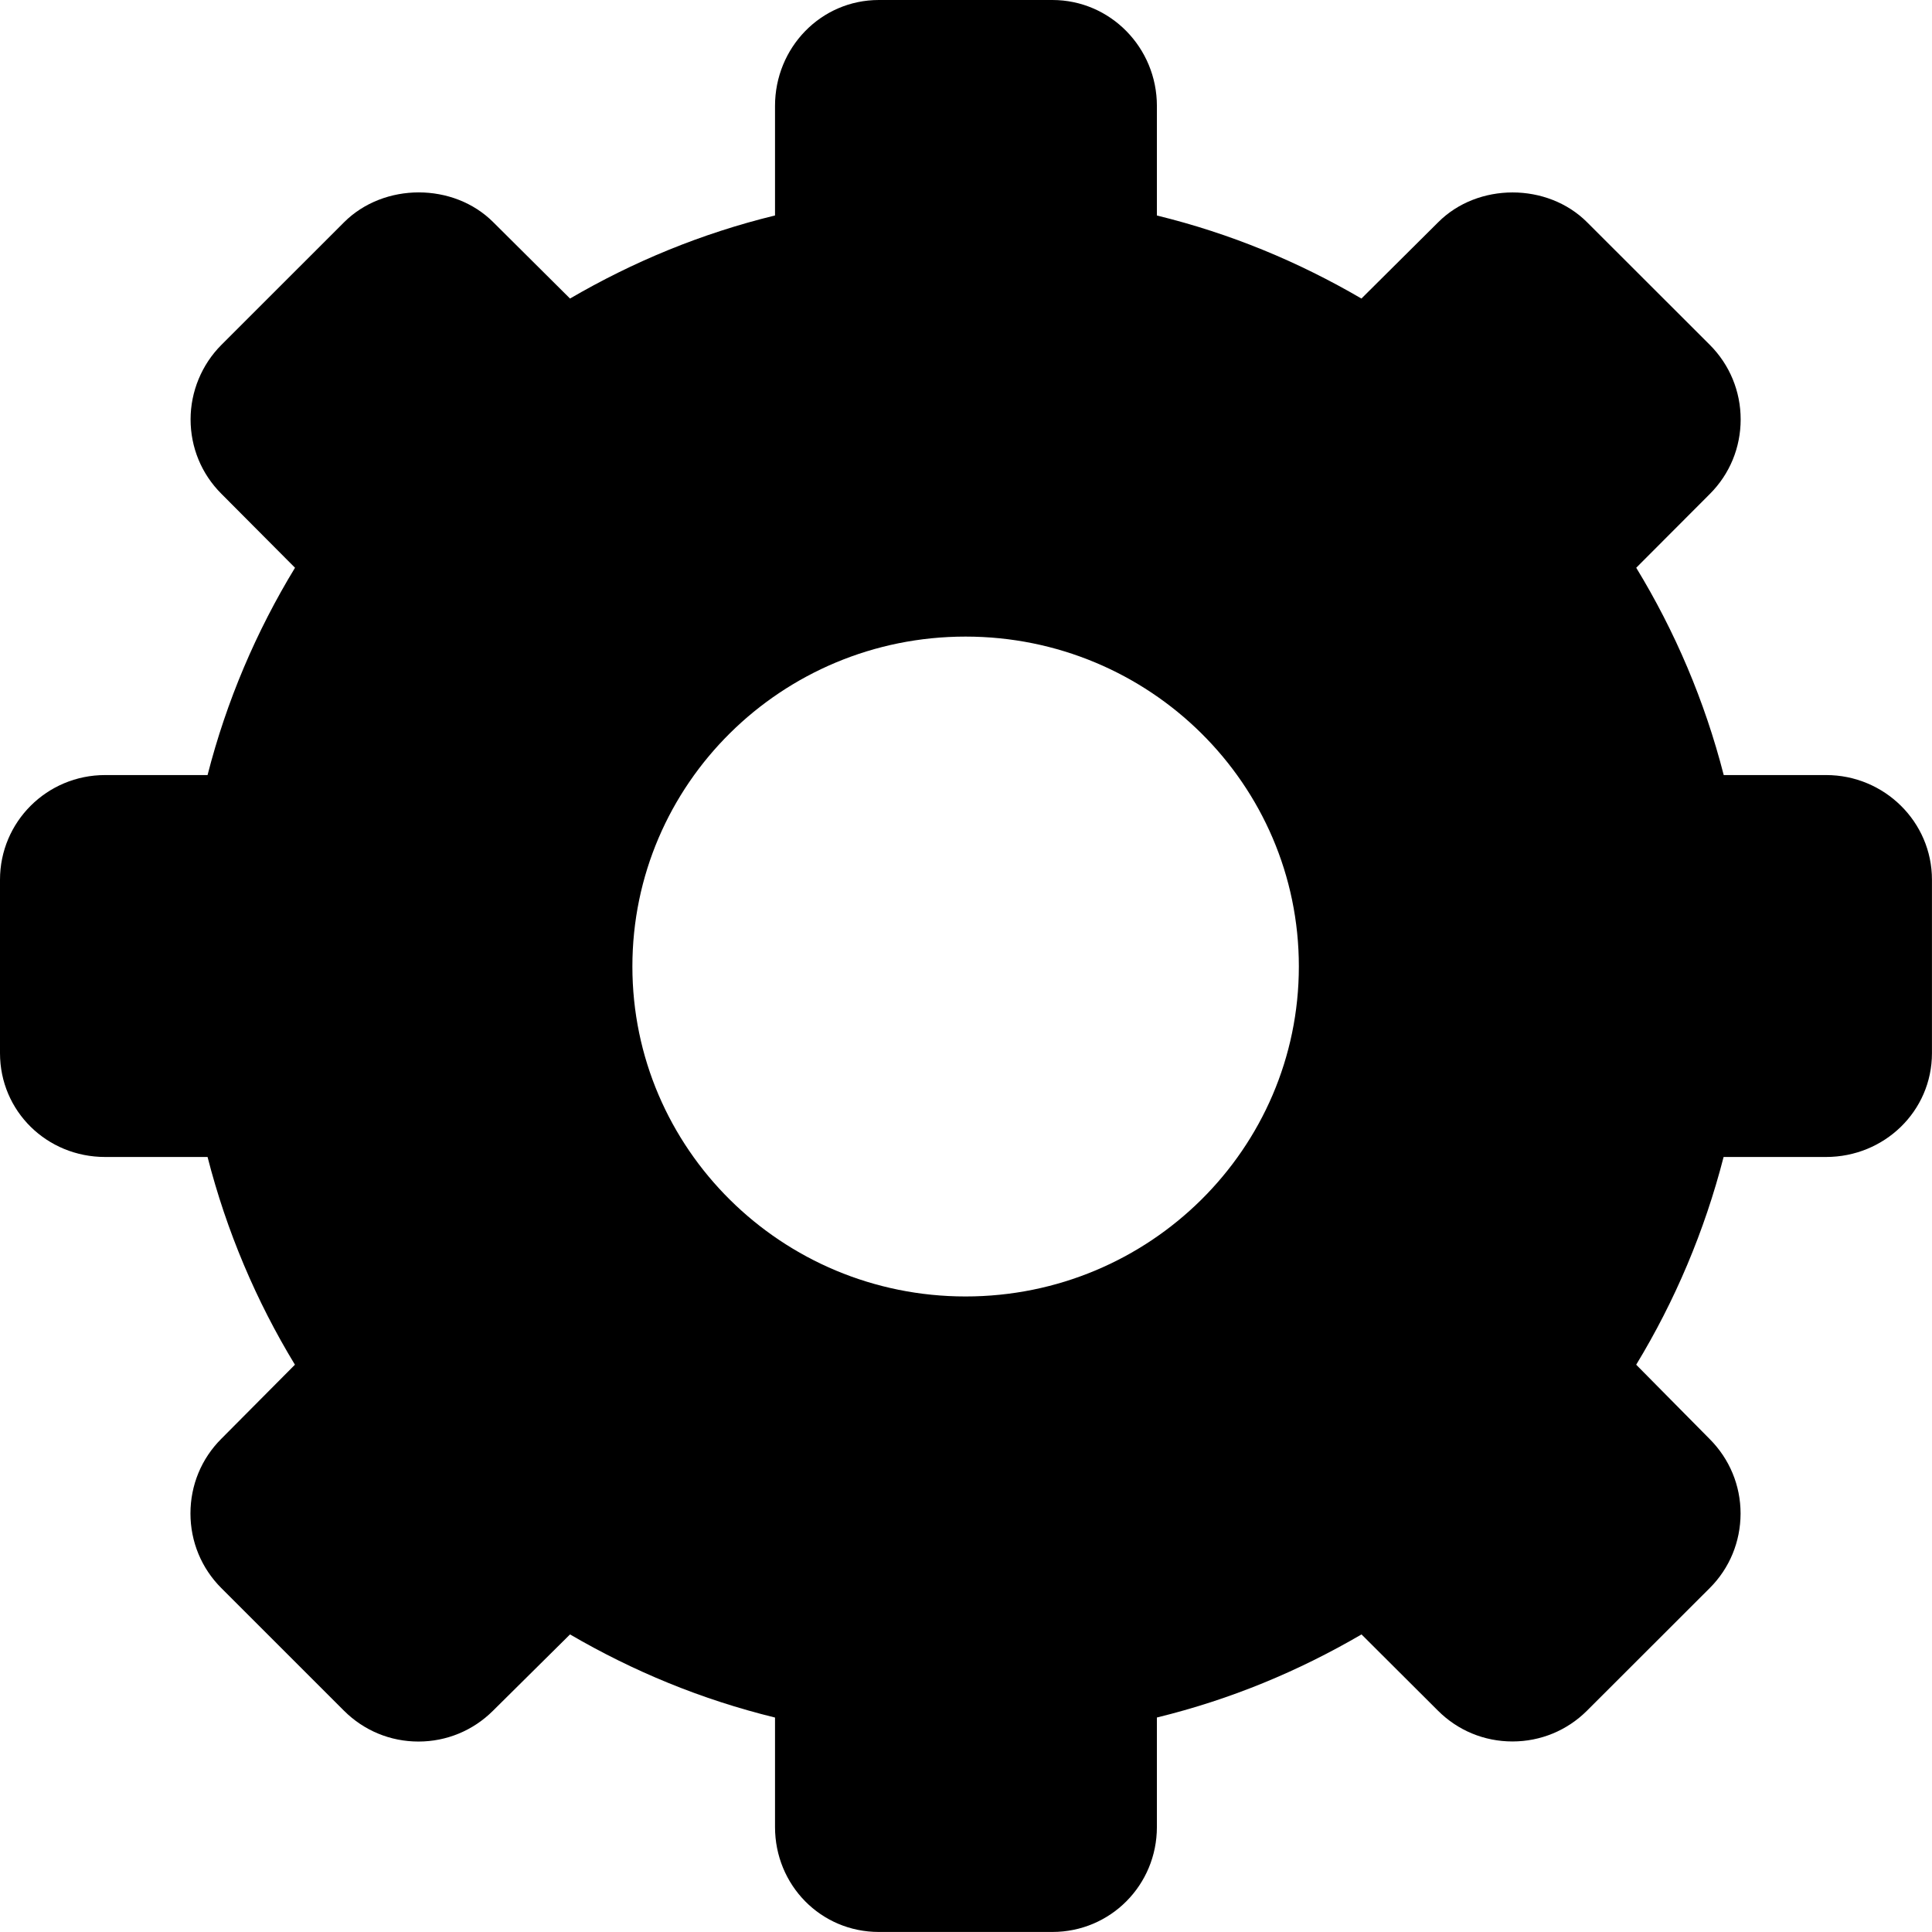
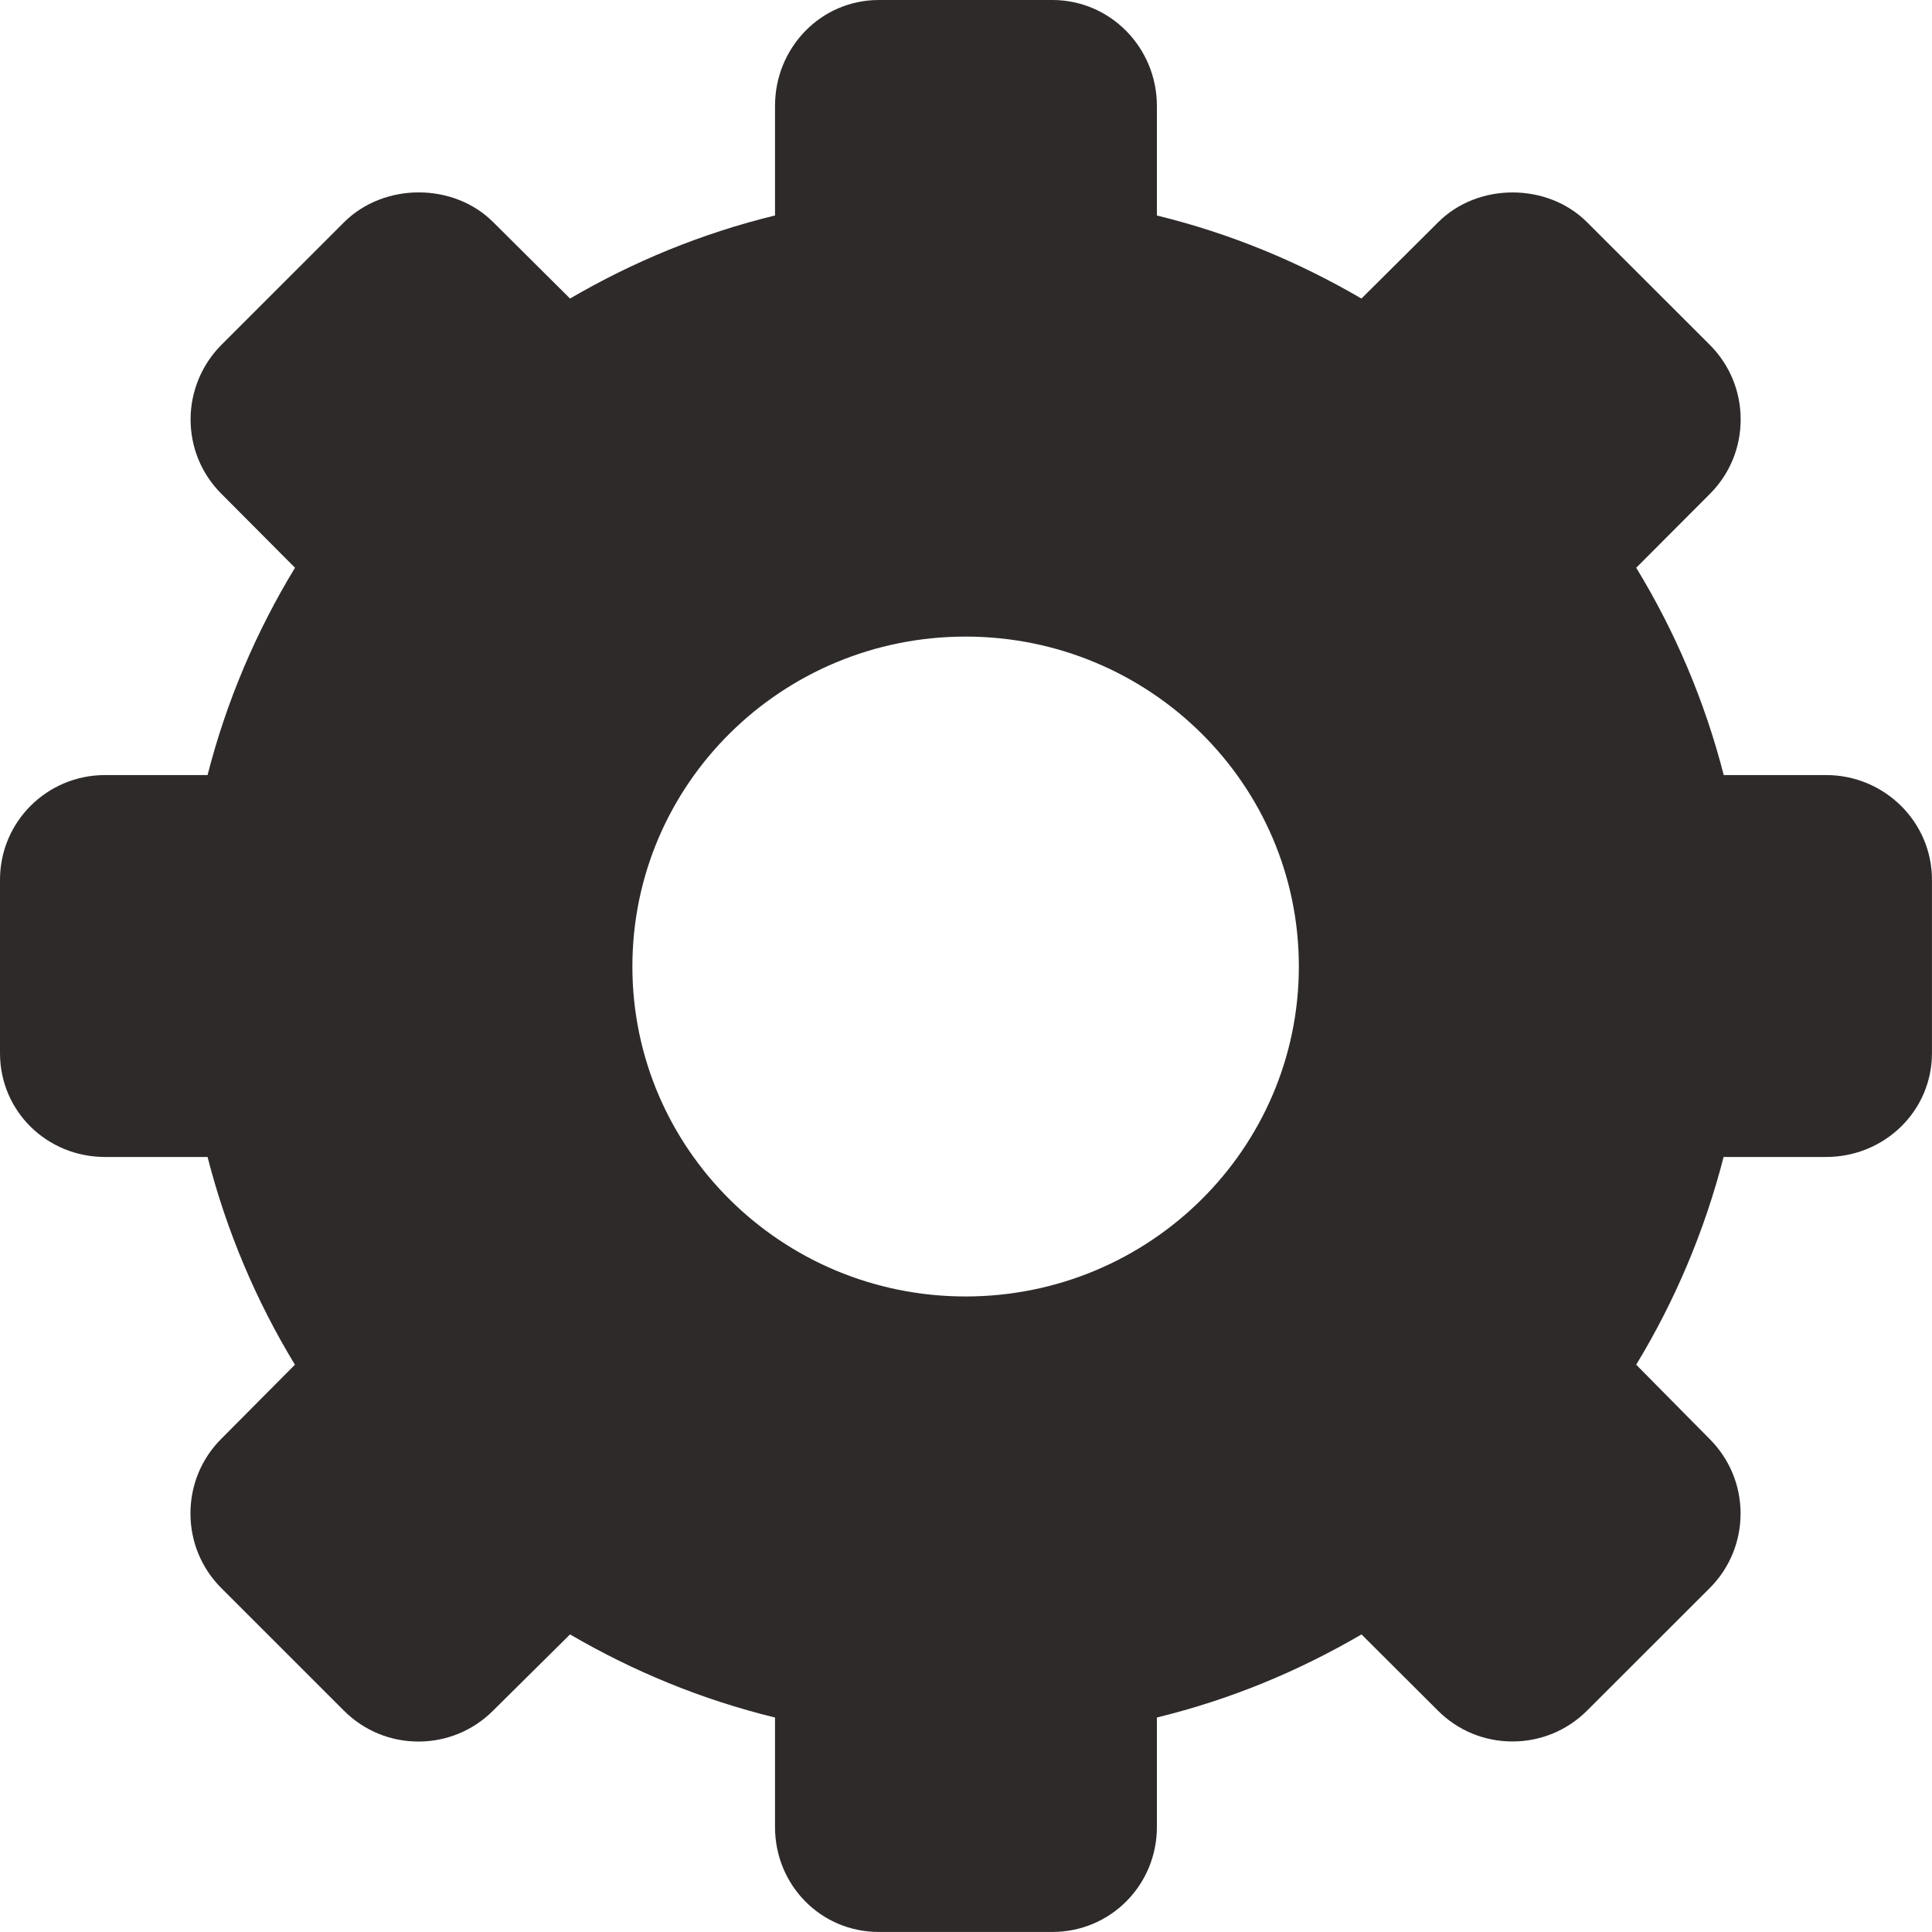
- <svg xmlns="http://www.w3.org/2000/svg" fill="#000000" version="1.1" id="Capa_1" width="800px" height="800px" viewBox="0 0 45.973 45.973" xml:space="preserve">
+ <svg xmlns="http://www.w3.org/2000/svg" fill="#2e2a2a" version="1.1" id="Capa_1" width="800px" height="800px" viewBox="0 0 45.973 45.973" xml:space="preserve">
  <g>
    <g>
      <path d="M43.454,18.443h-2.437c-0.453-1.766-1.16-3.42-2.082-4.933l1.752-1.756c0.473-0.473,0.733-1.104,0.733-1.774    c0-0.669-0.262-1.301-0.733-1.773l-2.92-2.917c-0.947-0.948-2.602-0.947-3.545-0.001l-1.826,1.815    C30.9,6.232,29.296,5.56,27.529,5.128V2.52c0-1.383-1.105-2.52-2.488-2.52h-4.128c-1.383,0-2.471,1.137-2.471,2.52v2.607    c-1.766,0.431-3.38,1.104-4.878,1.977l-1.825-1.815c-0.946-0.948-2.602-0.947-3.551-0.001L5.27,8.205    C4.802,8.672,4.535,9.318,4.535,9.978c0,0.669,0.259,1.299,0.733,1.772l1.752,1.76c-0.921,1.513-1.629,3.167-2.081,4.933H2.501    C1.117,18.443,0,19.555,0,20.935v4.125c0,1.384,1.117,2.471,2.501,2.471h2.438c0.452,1.766,1.159,3.43,2.079,4.943l-1.752,1.763    c-0.474,0.473-0.734,1.106-0.734,1.776s0.261,1.303,0.734,1.776l2.92,2.919c0.474,0.473,1.103,0.733,1.772,0.733    s1.299-0.261,1.773-0.733l1.833-1.816c1.498,0.873,3.112,1.545,4.878,1.978v2.604c0,1.383,1.088,2.498,2.471,2.498h4.128    c1.383,0,2.488-1.115,2.488-2.498v-2.605c1.767-0.432,3.371-1.104,4.869-1.977l1.817,1.812c0.474,0.475,1.104,0.735,1.775,0.735    c0.67,0,1.301-0.261,1.774-0.733l2.92-2.917c0.473-0.472,0.732-1.103,0.734-1.772c0-0.67-0.262-1.299-0.734-1.773l-1.75-1.77    c0.92-1.514,1.627-3.179,2.08-4.943h2.438c1.383,0,2.52-1.087,2.52-2.471v-4.125C45.973,19.555,44.837,18.443,43.454,18.443z     M22.976,30.85c-4.378,0-7.928-3.517-7.928-7.852c0-4.338,3.55-7.85,7.928-7.85c4.379,0,7.931,3.512,7.931,7.85    C30.906,27.334,27.355,30.85,22.976,30.85z" />
    </g>
  </g>
</svg>
